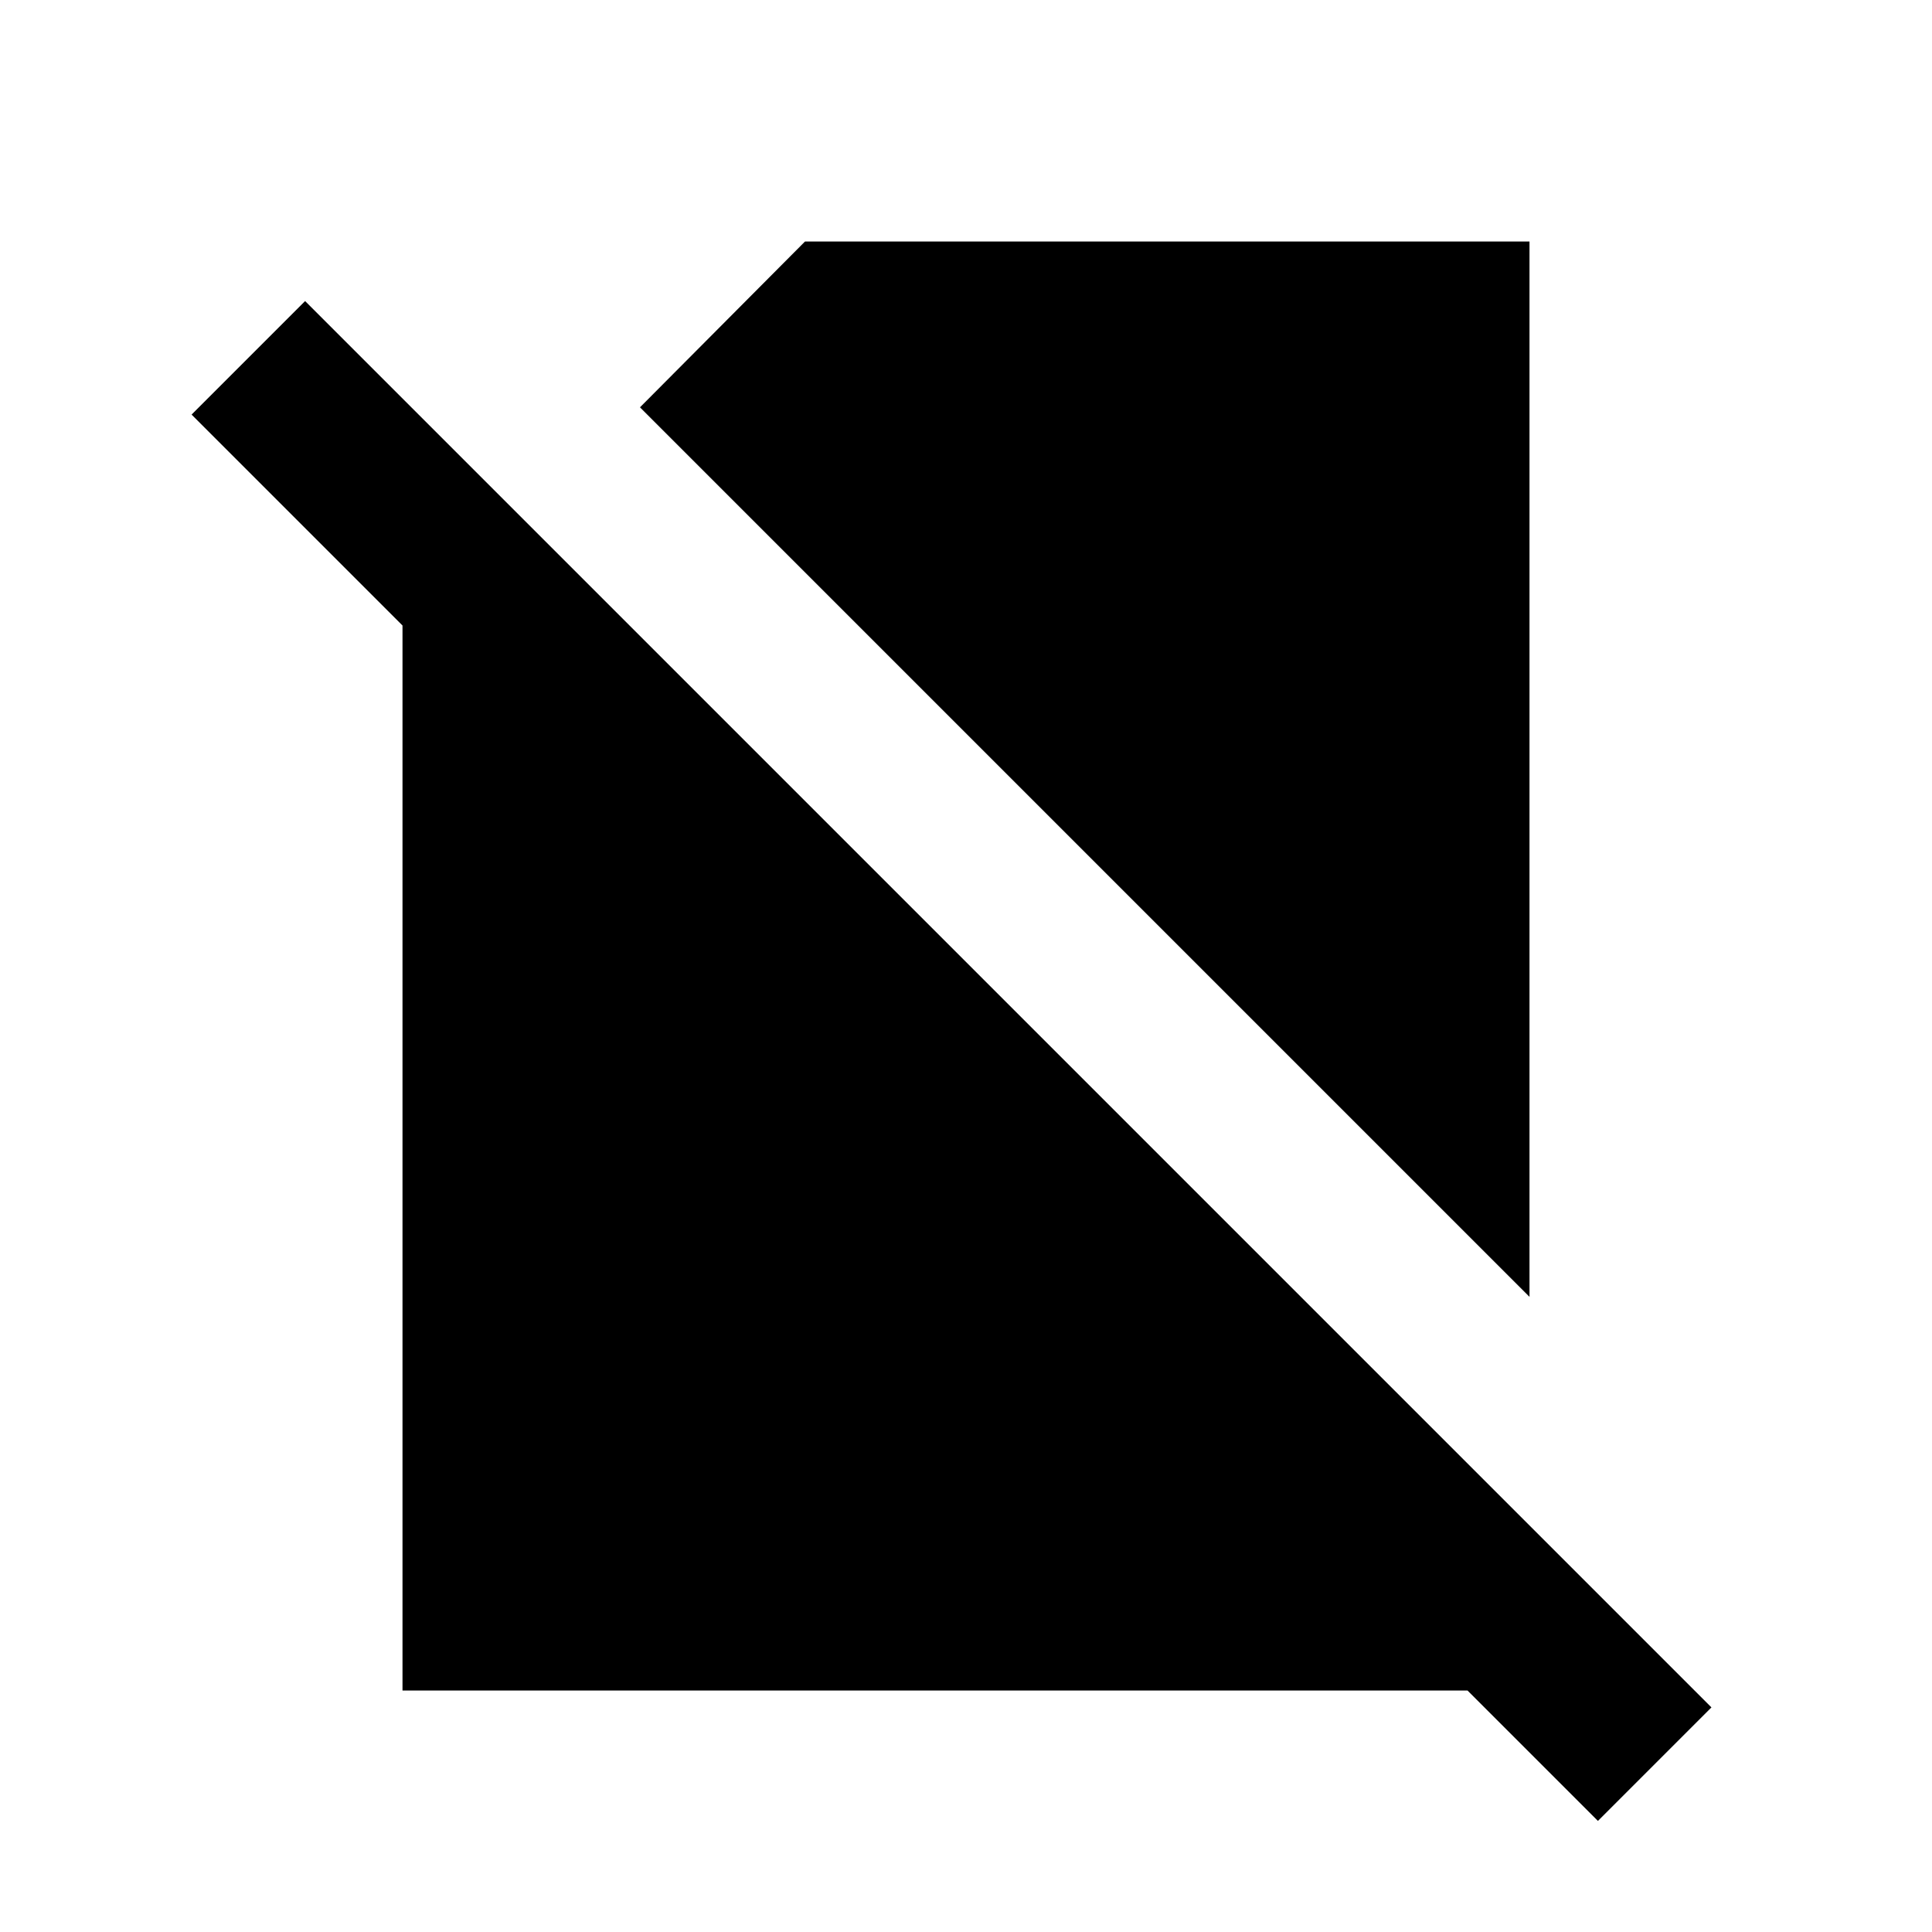
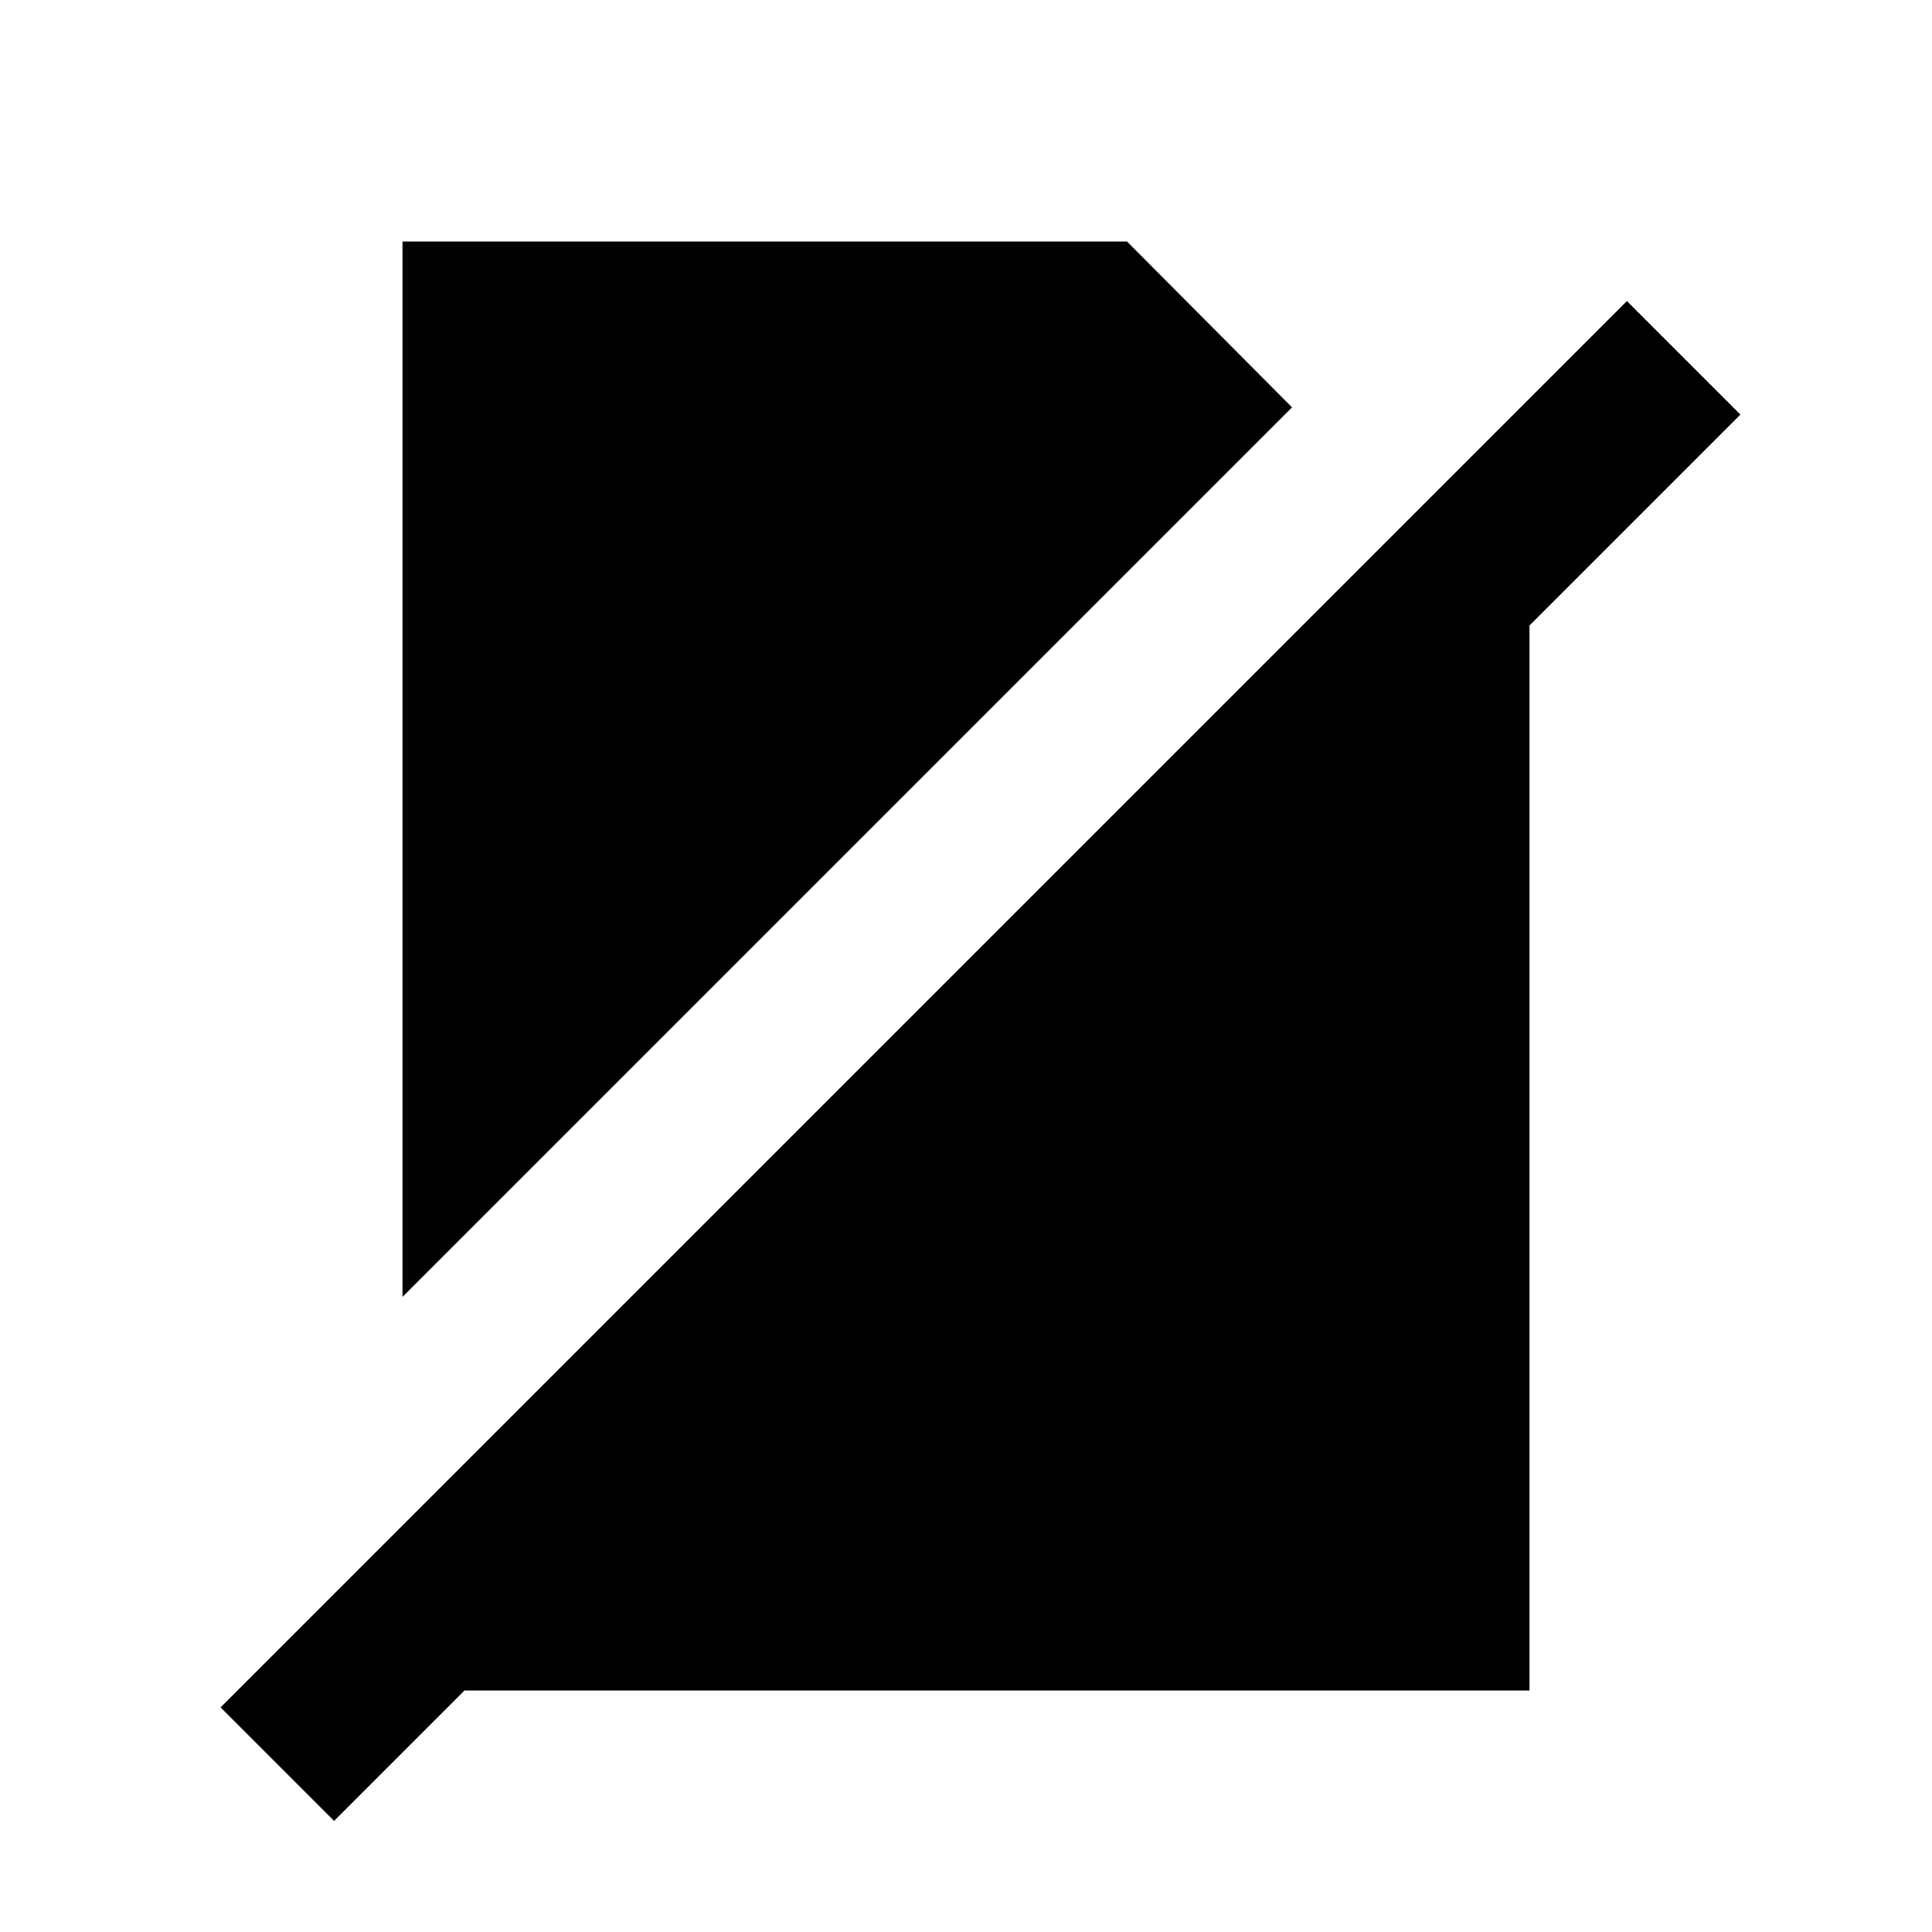
- <svg xmlns="http://www.w3.org/2000/svg" height="24" viewBox="0 0 24 24" width="24">
-   <path d="M0 0h24v24H0V0z" fill="none" />
-   <path d="M19 3h-9L7.95 5.06 19 16.11zm-15.21.74L2.38 5.15 5 7.77V21h13.23l1.62 1.62 1.41-1.41z" />
+ <svg xmlns="http://www.w3.org/2000/svg" height="24" viewBox="0 0 24 24" width="24" version="1.1" id="svg6">
+   <defs id="defs10" />
+   <path d="M 24,0 H 0 v 24 h 24 z" fill="none" id="path2" />
+   <path d="m 5,3 h 9 L 16.05,5.06 5,16.11 Z M 20.21,3.74 21.62,5.15 19,7.77 V 21 H 5.77 L 4.15,22.62 2.74,21.21 Z" id="path4" />
</svg>
